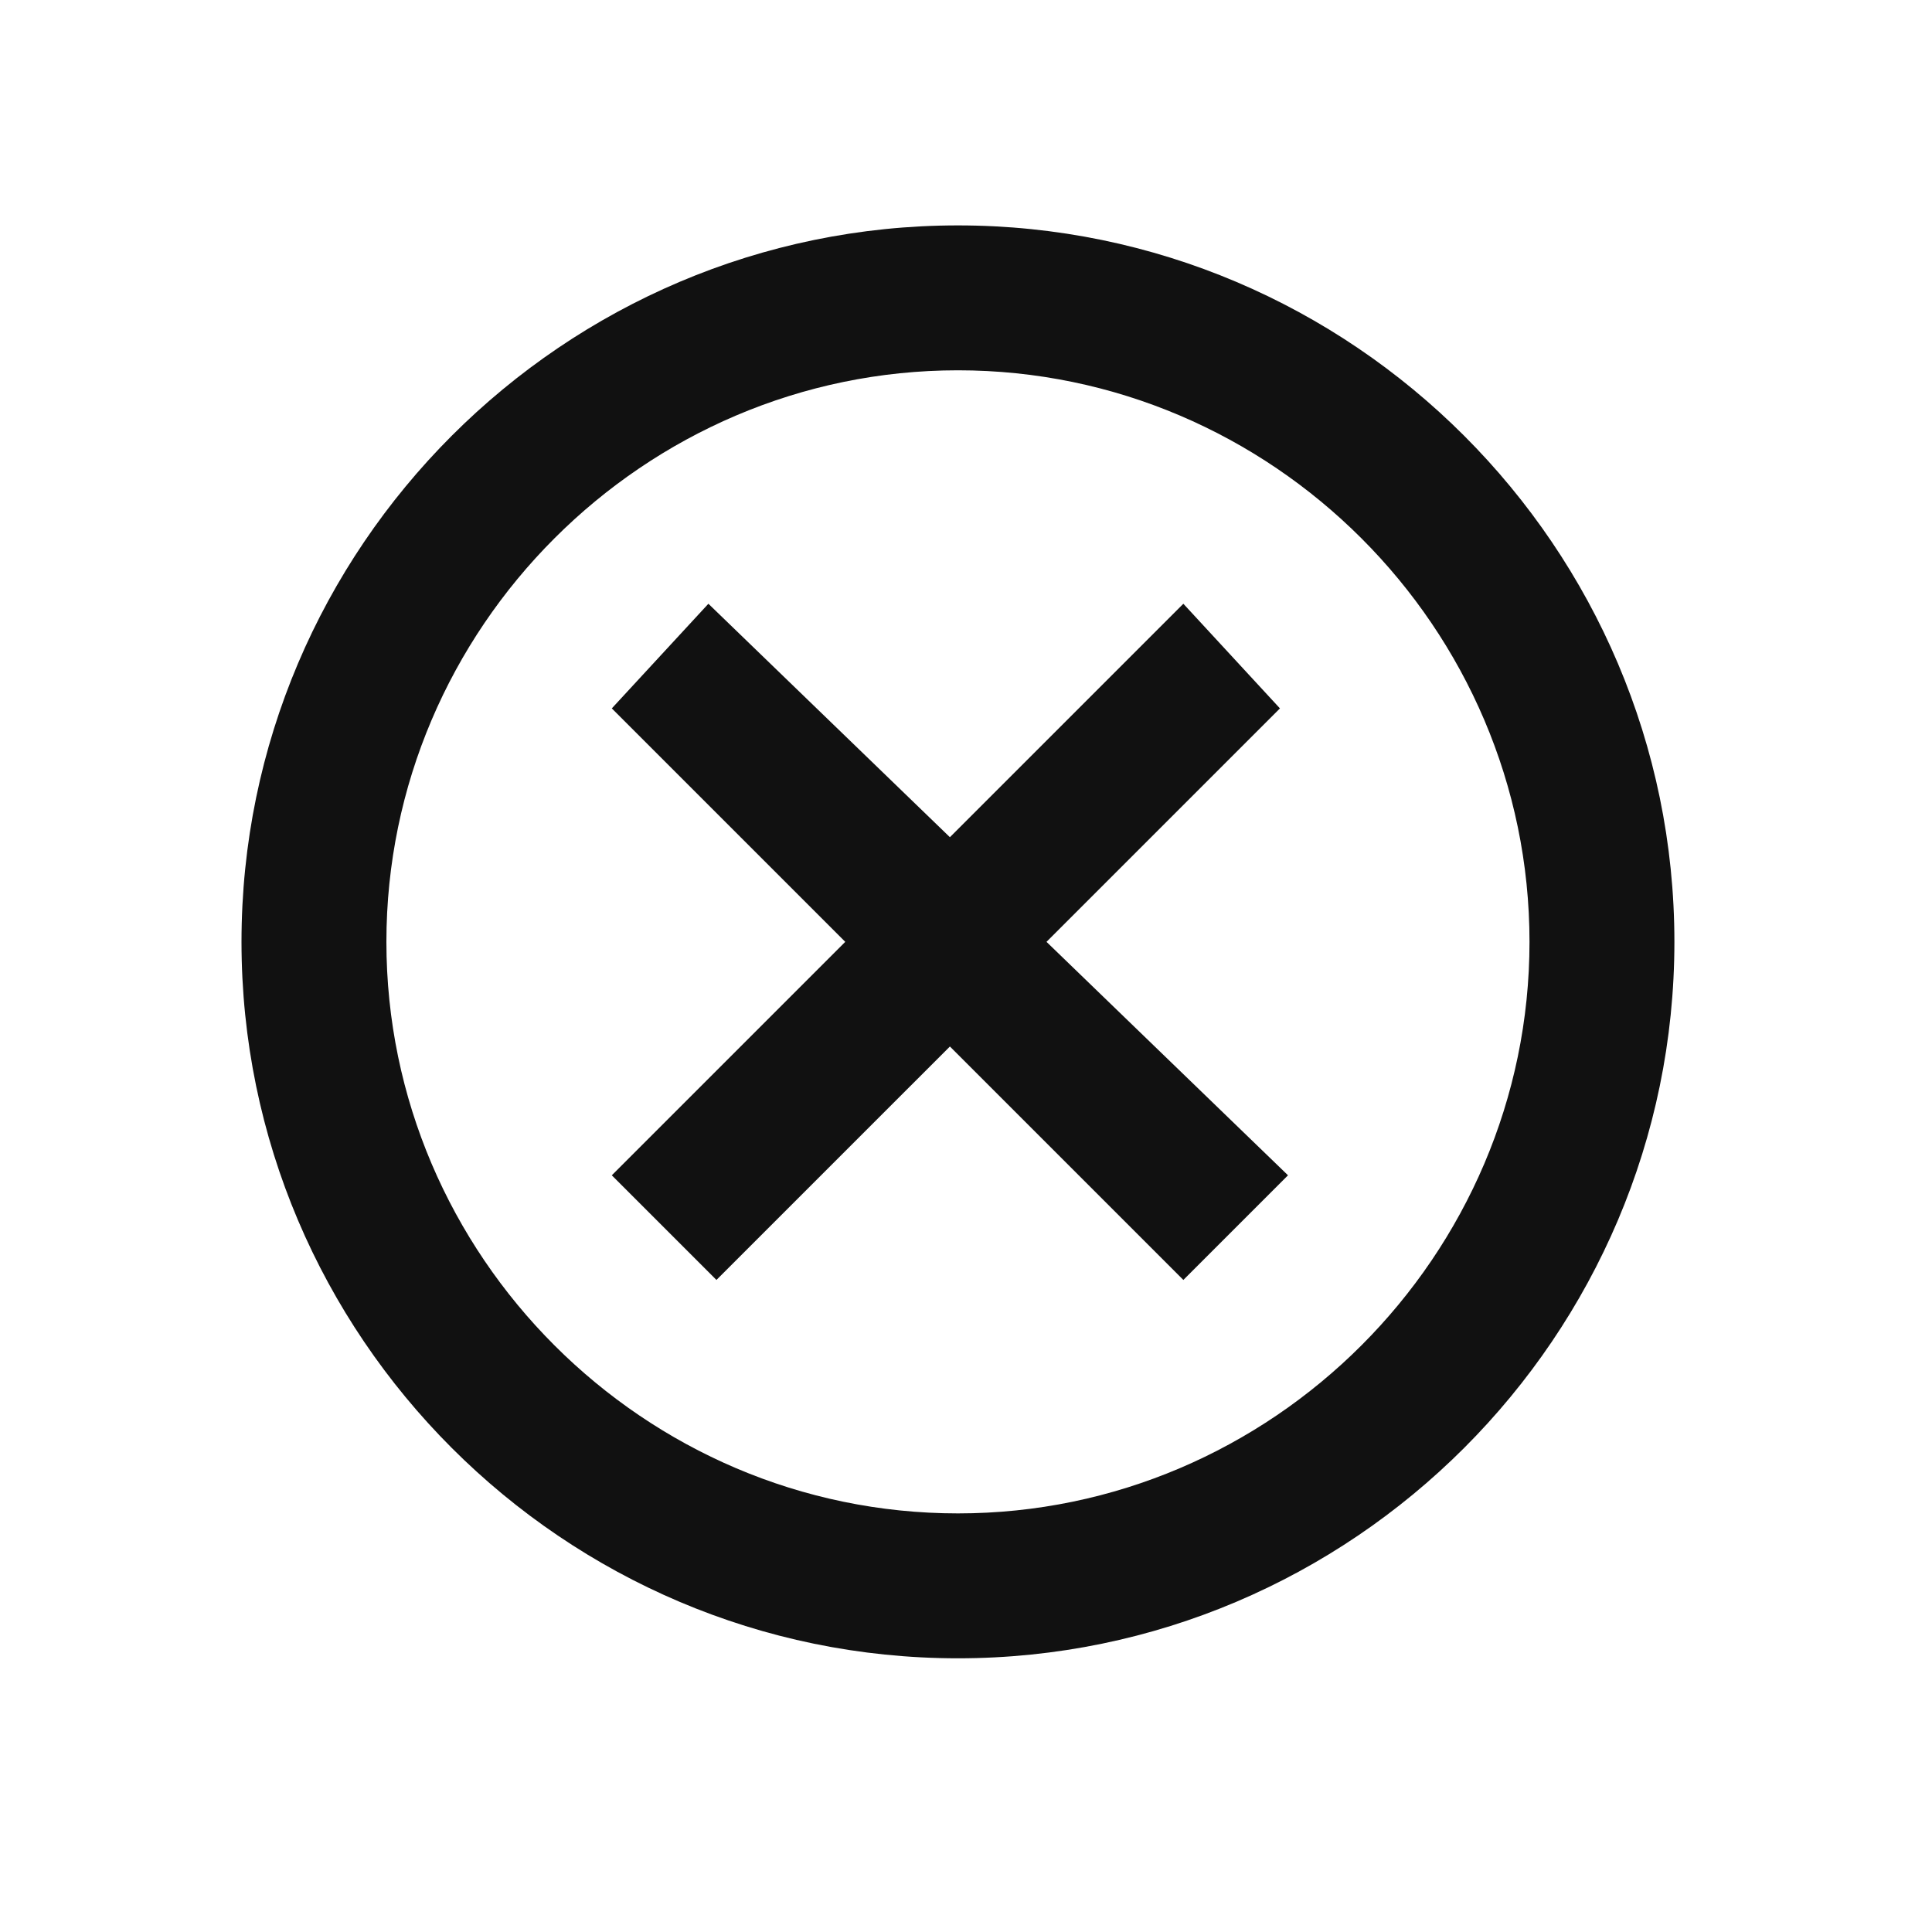
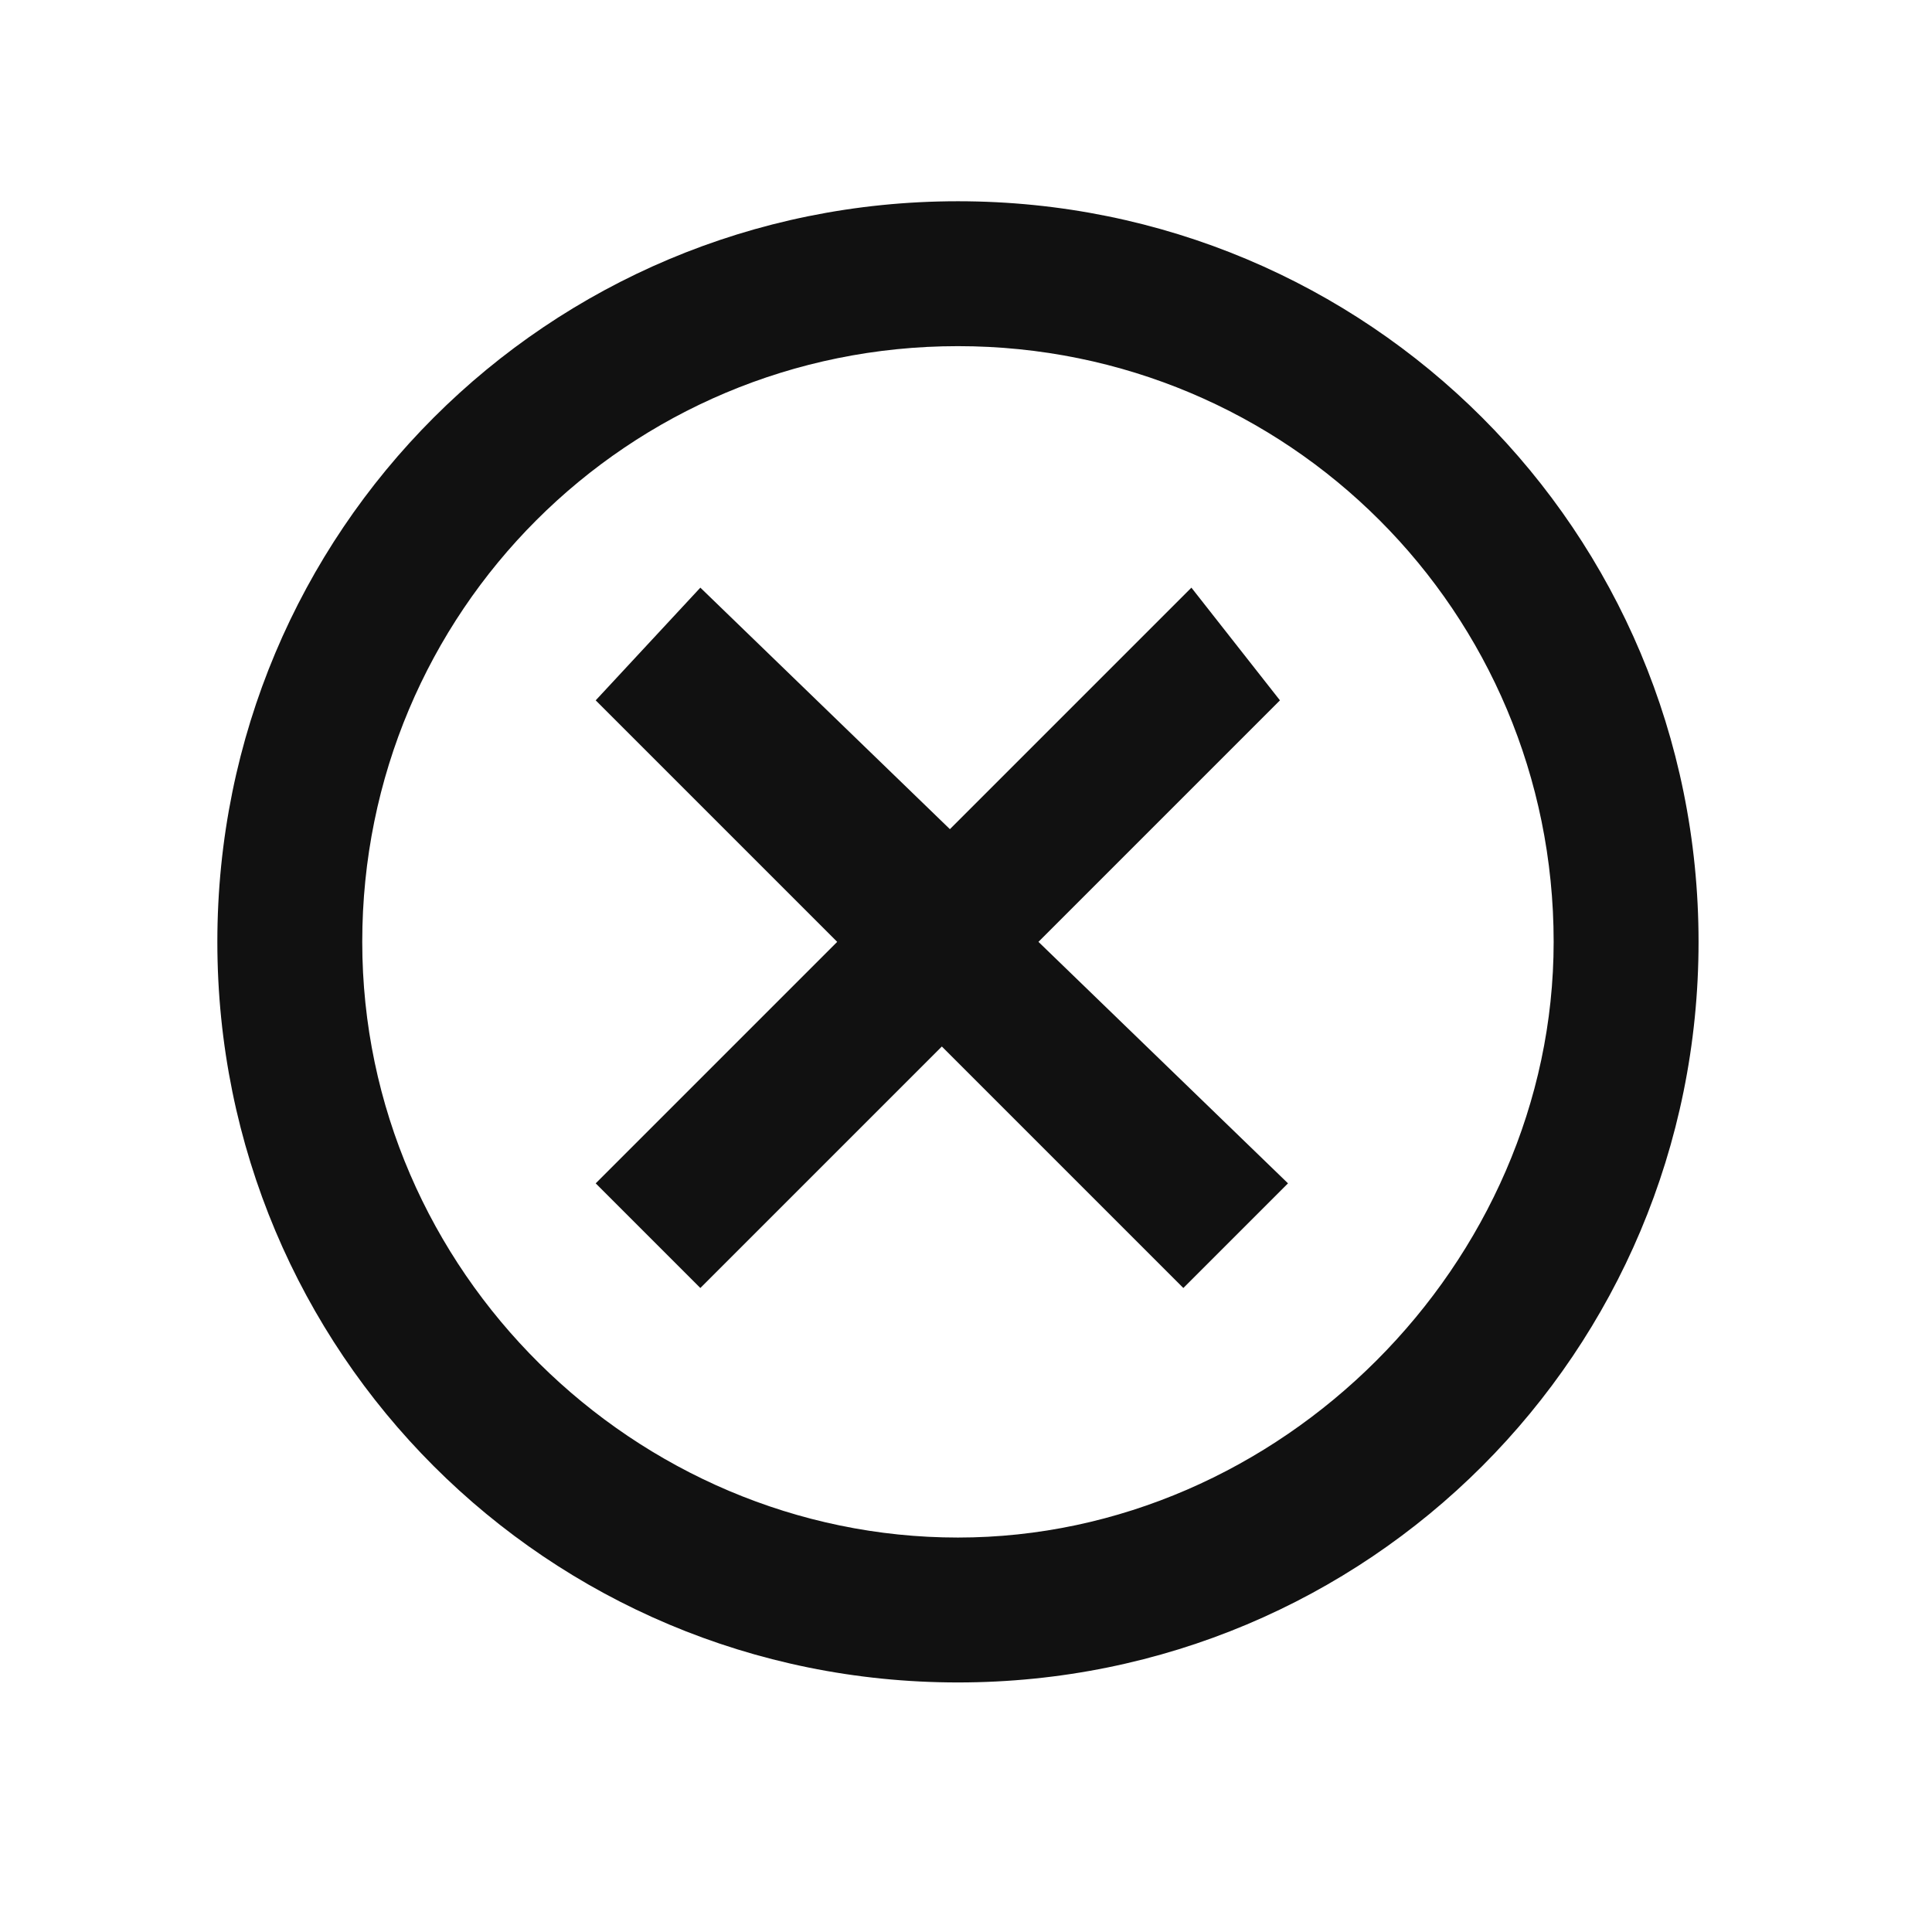
<svg xmlns="http://www.w3.org/2000/svg" version="1.1" id="Layer_1" x="0px" y="0px" viewBox="0 0 24 24" style="enable-background:new 0 0 24 24;" xml:space="preserve">
  <style type="text/css">
	.st0{fill:#111111;}
</style>
-   <path id="Path_1522" class="st0" d="M11.9,2.8C7,2.8,3,6.8,3,11.7s4,8.9,8.9,8.9s8.9-4,8.9-8.9l0,0C20.8,6.8,16.8,2.8,11.9,2.8z   M11.9,18.8c-3.9,0-7.1-3.2-7.1-7.1S8,4.6,11.9,4.6S19,7.8,19,11.7l0,0C19,15.6,15.8,18.8,11.9,18.8z" />
-   <path id="Path_1523" class="st0" d="M14.7,7.5l-2.9,2.9L8.8,7.5L7.6,8.8l2.9,2.9l-2.9,2.9l1.3,1.3l2.9-2.9l2.9,2.9l1.3-1.3L13,11.7  l2.9-2.9L14.7,7.5z" />
+   <path id="Path_1522" class="st0" d="M11.9,2.5c-5.1,0-9.2,4.1-9.2,9.2s4.1,9.2,9.2,9.2s9.2-4.1,9.2-9.2l0,0  C21.1,6.6,17,2.5,11.9,2.5z M11.9,19.1c-4,0-7.4-3.3-7.4-7.4s3.3-7.4,7.4-7.4s7.4,3.3,7.4,7.4l0,0C19.3,15.7,15.9,19.1,11.9,19.1z" />
+   <path id="Path_1523" class="st0" d="M14.8,7.3l-3,3l-3.1-3L7.4,8.7l3,3l-3,3l1.3,1.3l3-3l3,3l1.3-1.3l-3.1-3l3-3L14.8,7.3z" />
</svg>
